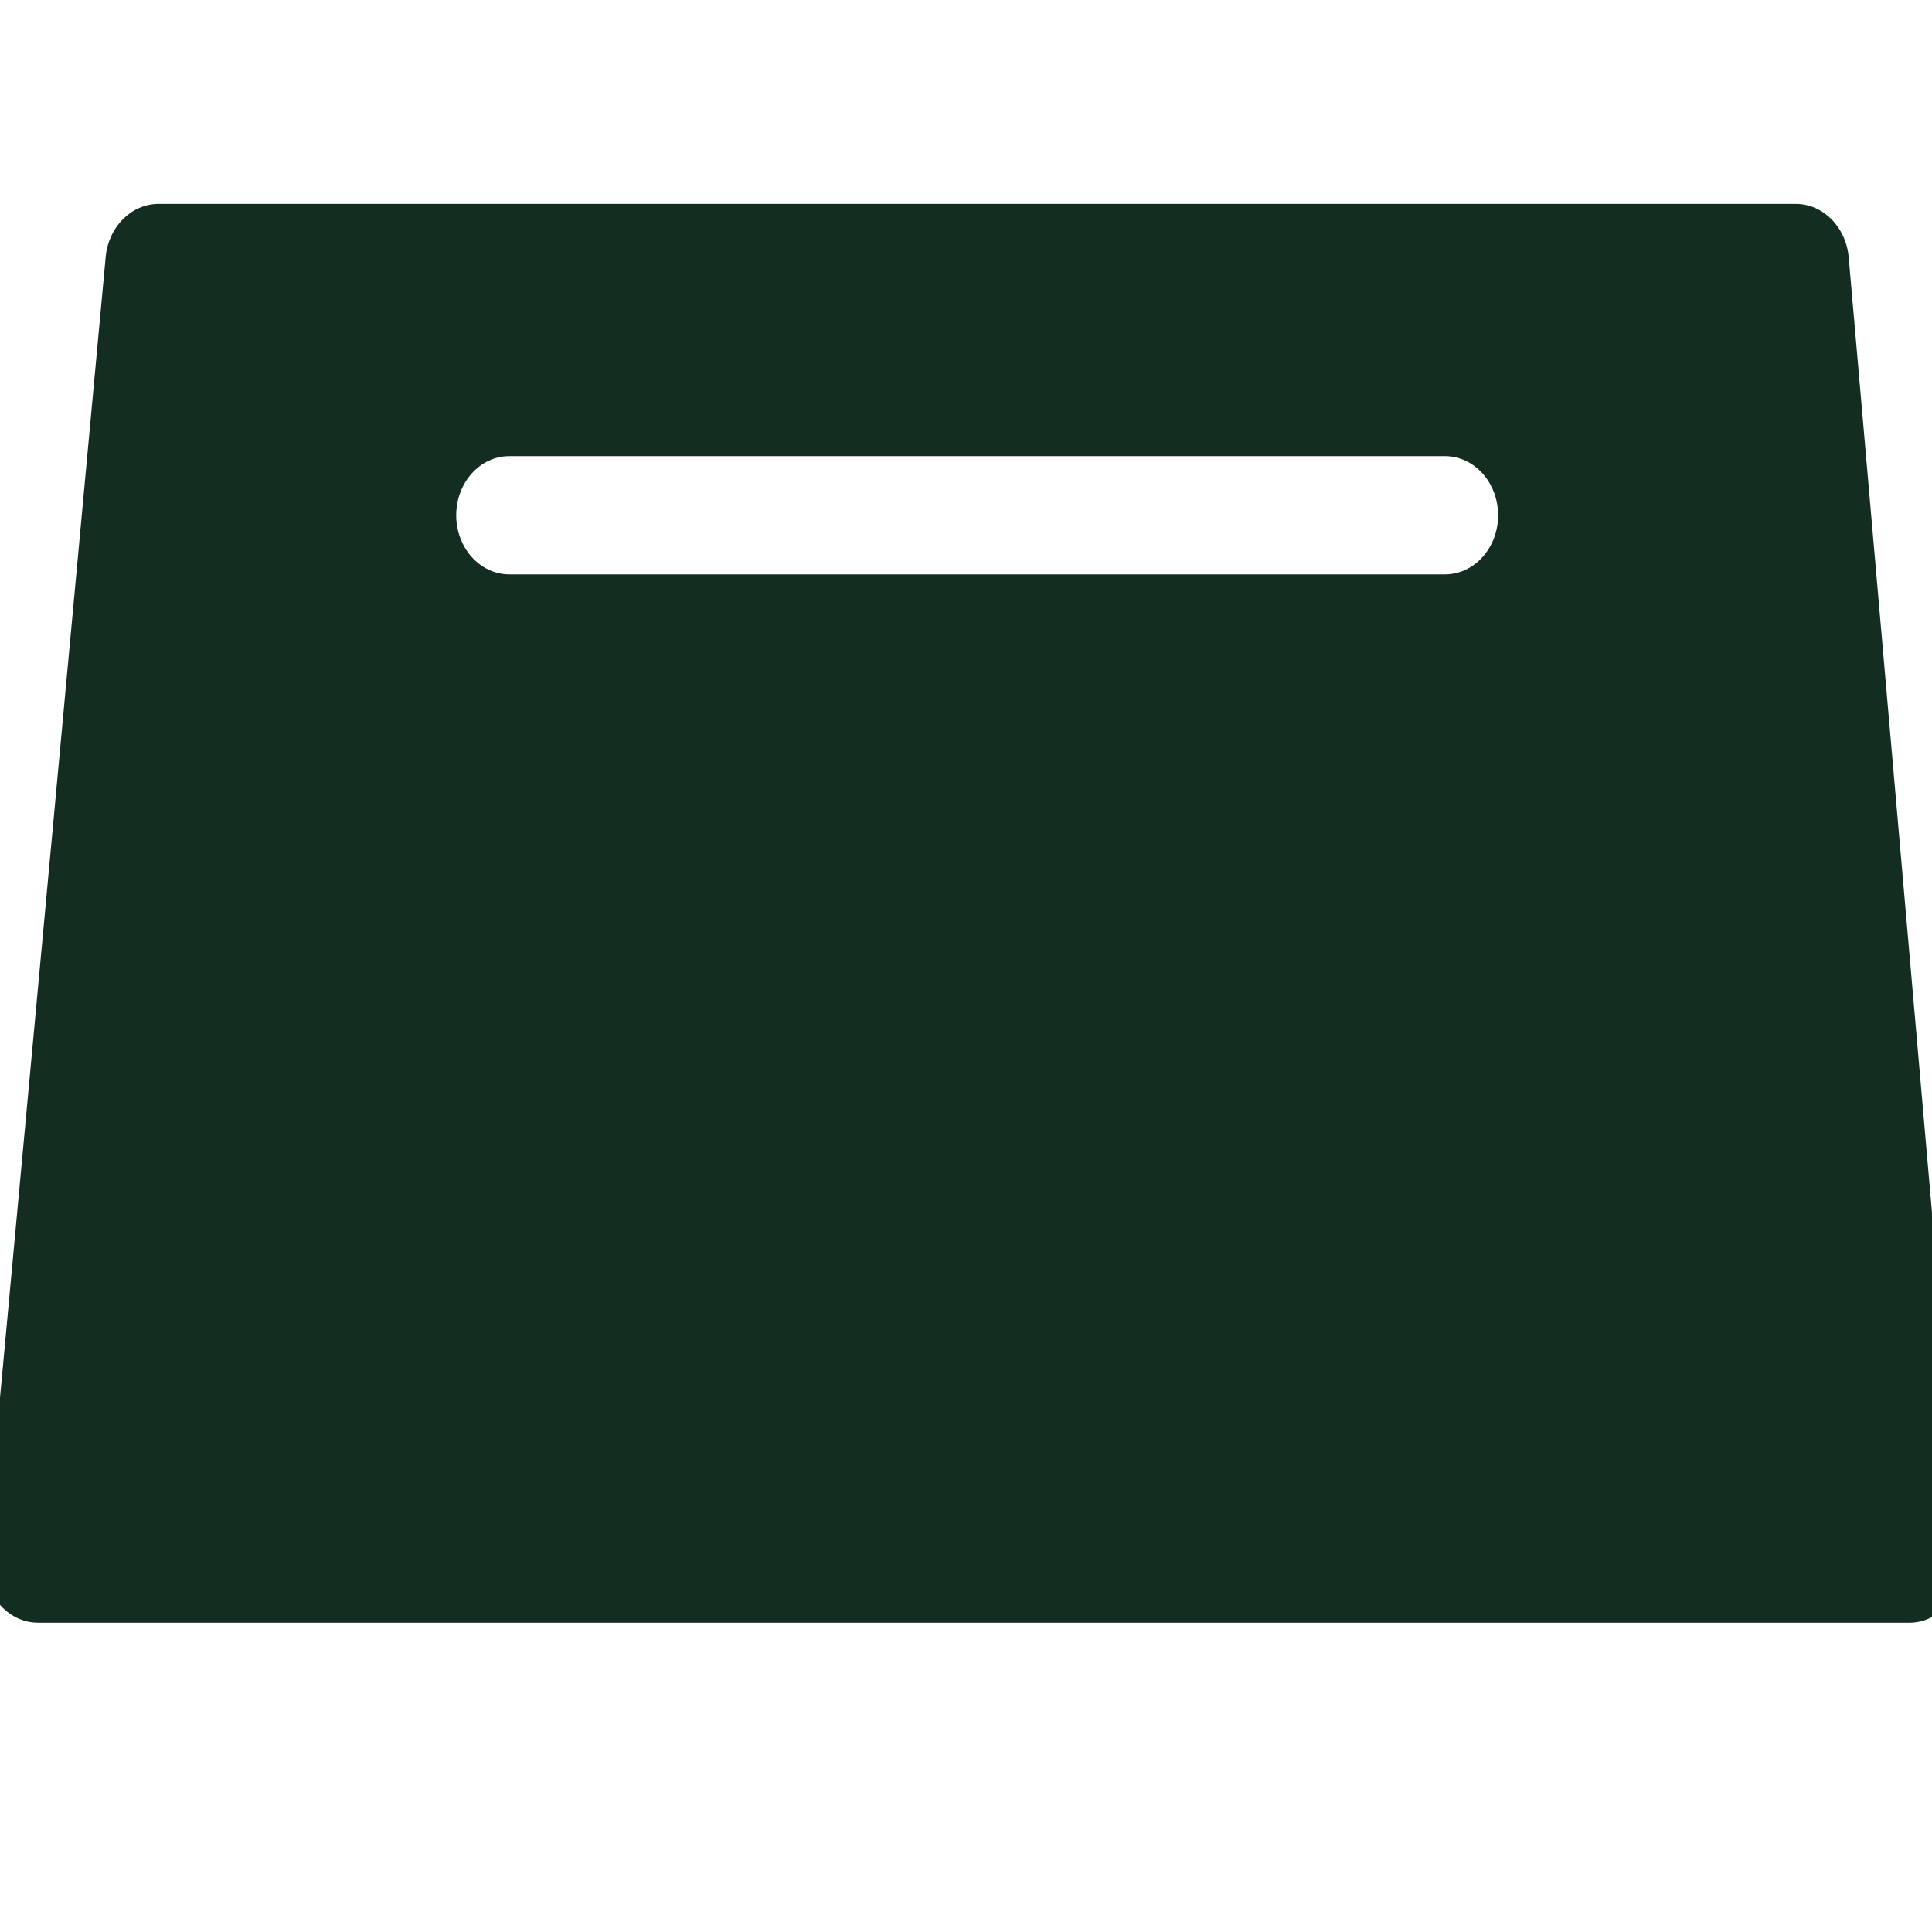
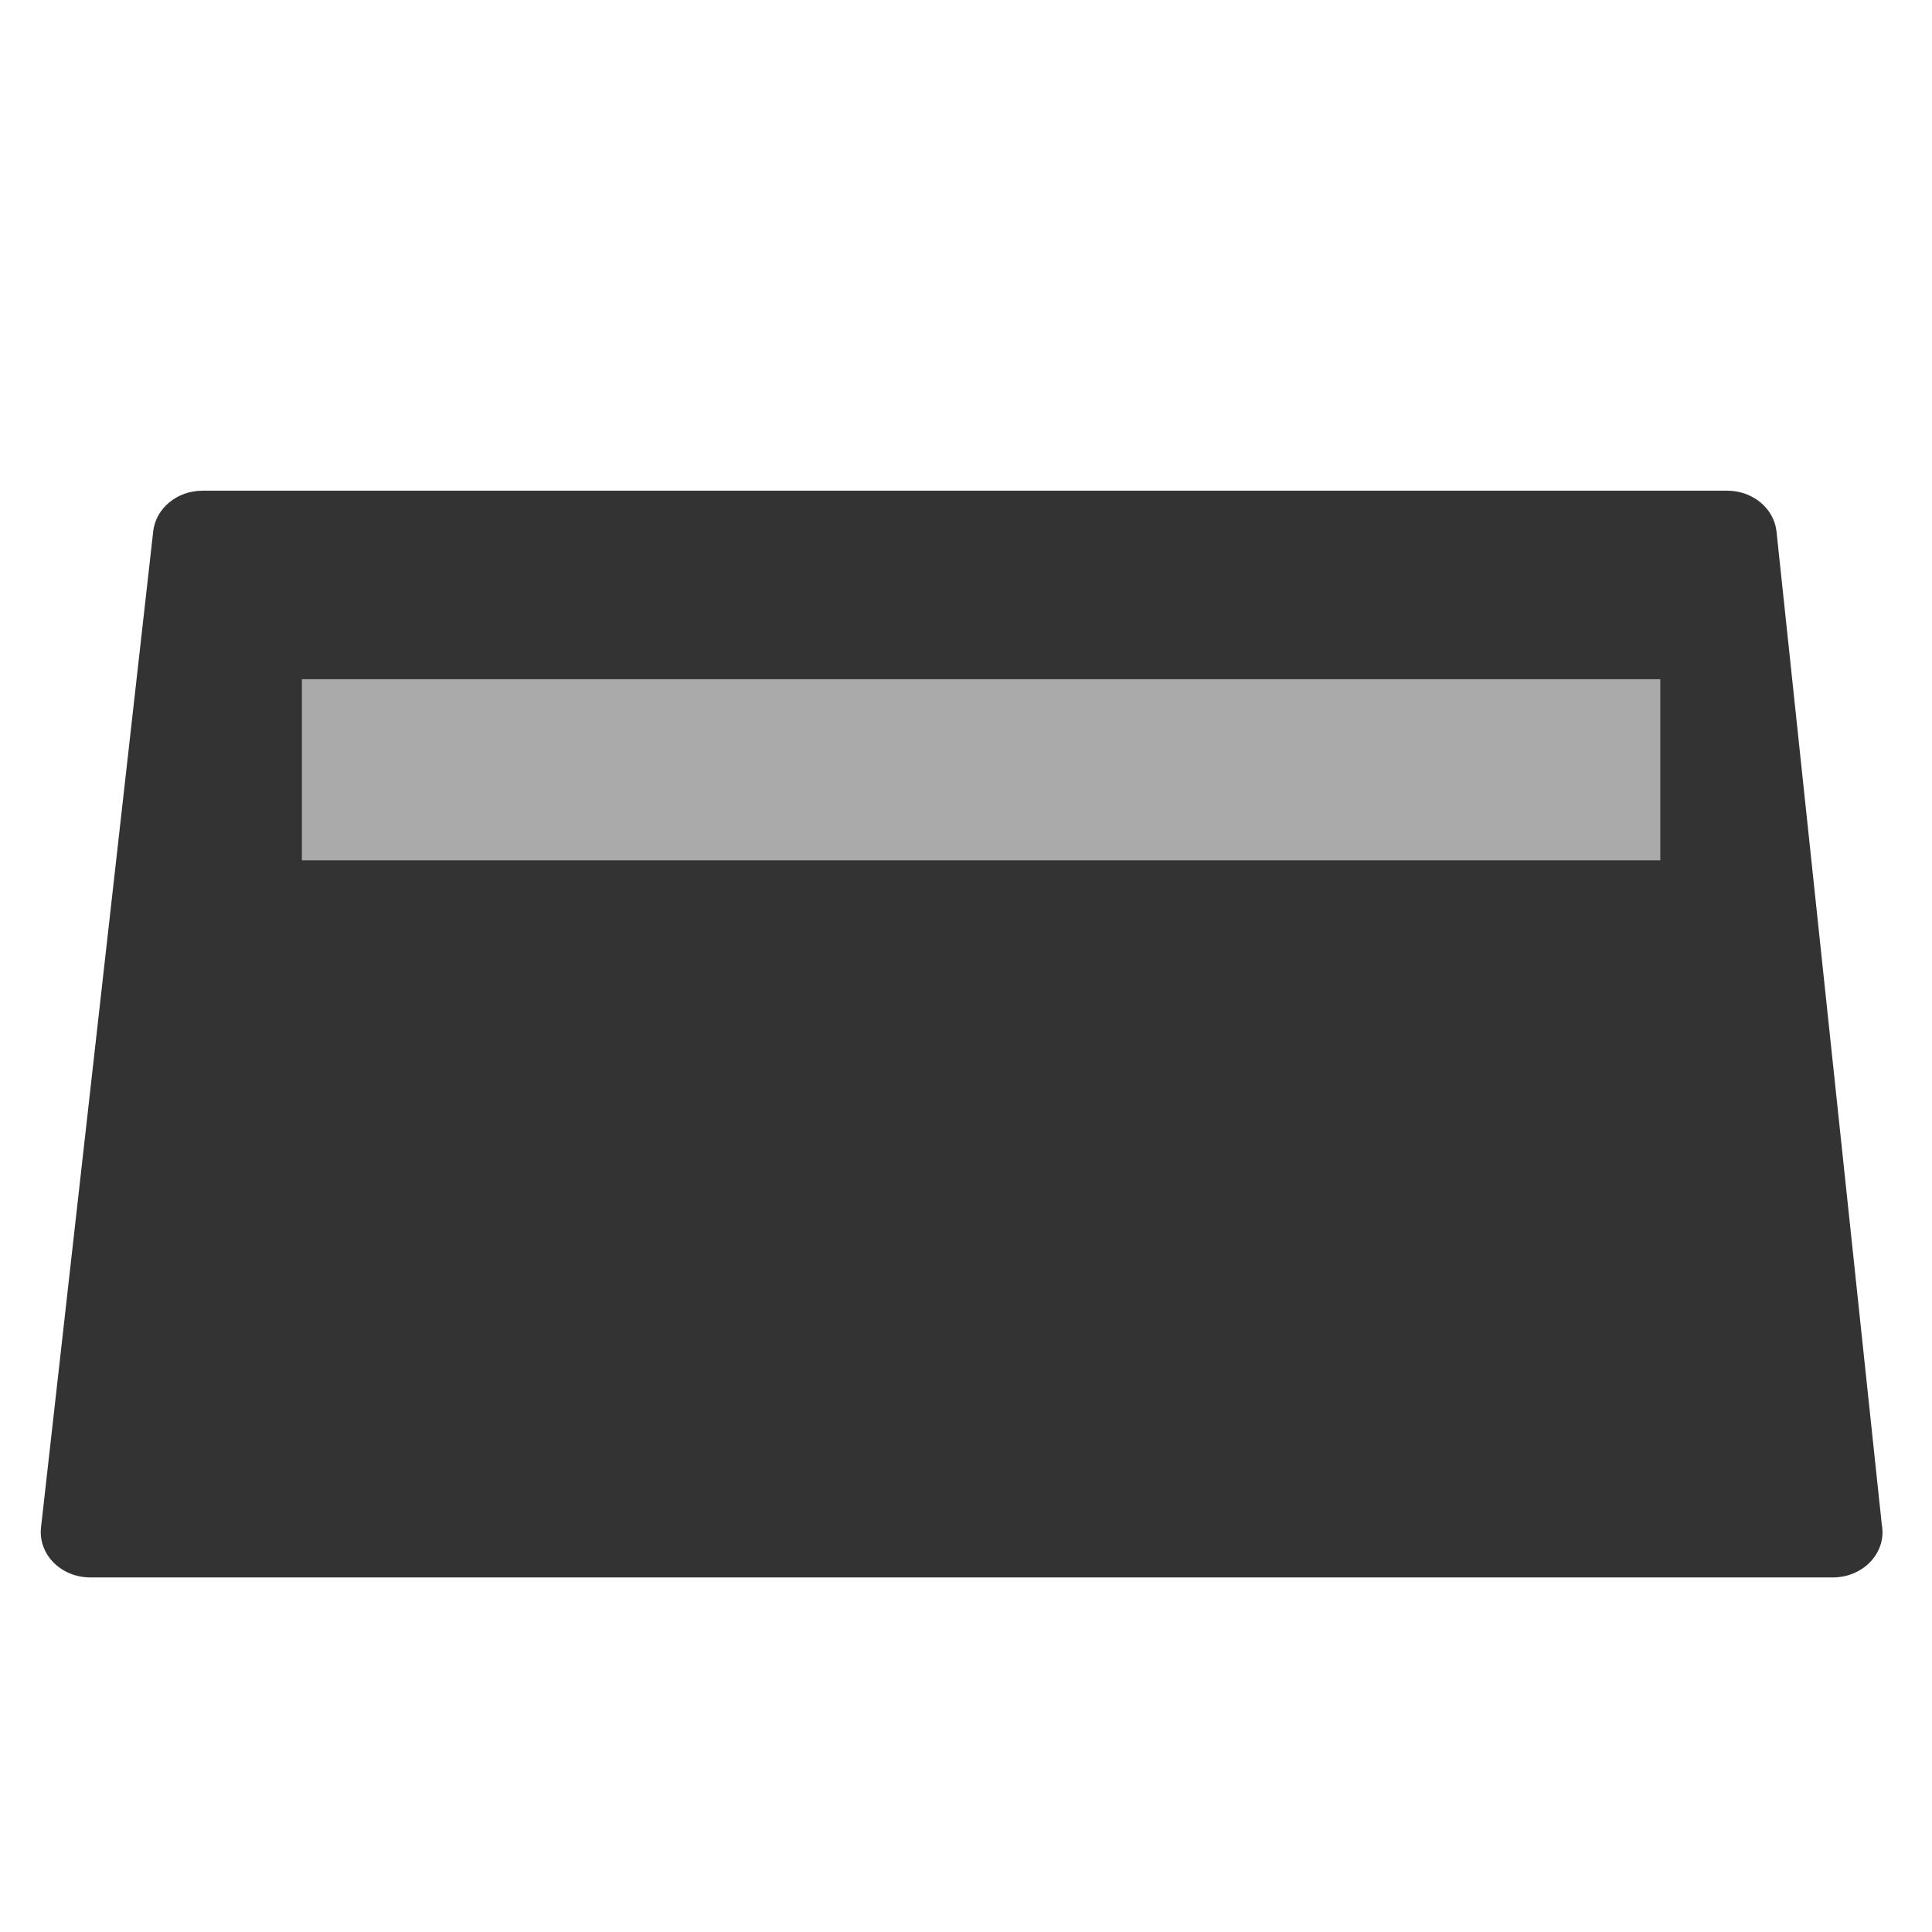
<svg xmlns="http://www.w3.org/2000/svg" width="100%" height="100%" viewBox="0 0 128 128">
-   <g>
-     <rect fill="none" id="canvas_background" height="130" width="130" y="-1" x="-1" />
-   </g>
-   <g>
-     <path fill="#142d21" id="svg_1" d="m129.969,102.924l-7.488,-85.875c-0.175,-2.007 -1.692,-3.539 -3.505,-3.539l-108.471,0c-1.806,0 -3.318,1.518 -3.503,3.515l-7.983,86.167c-0.102,1.102 0.221,2.202 0.889,3.025s1.618,1.293 2.615,1.293l123.967,0c0.003,0 0.007,0 0.009,0c1.945,0 3.522,-1.753 3.522,-3.917c0,-0.228 -0.017,-0.452 -0.051,-0.669zm-34.237,-64.869l-61.984,0c-1.945,0 -3.522,-1.753 -3.522,-3.917s1.576,-3.917 3.522,-3.917l61.984,0c1.945,0 3.522,1.753 3.522,3.917s-1.576,3.917 -3.522,3.917z" />
+   <g id="Bombshelter">
+     <g>
+       <path d="m124.672,100.997l-6.973,-65.777c-0.163,-1.538 -1.576,-2.71 -3.265,-2.71l-101.02,0c-1.681,0 -3.09,1.163 -3.263,2.692l-7.434,66c-0.095,0.844 0.206,1.687 0.828,2.317s1.507,0.99 2.435,0.99l115.452,0c0.003,0 0.006,0 0.009,0c1.812,0 3.28,-1.343 3.28,-3c0,-0.175 -0.016,-0.346 -0.048,-0.513l0,0l-0,0zm-31.885,-49.687l-57.726,0c-1.812,0 -3.28,-1.343 -3.28,-3s1.468,-3 3.28,-3l57.726,0c1.812,0 3.28,1.343 3.28,3s-1.468,3 -3.28,3z" id="svg_3" fill="#333" />
+       <rect x="20" y="45" width="90" height="12" fill="#aaa" />
+     </g>
  </g>
</svg>
